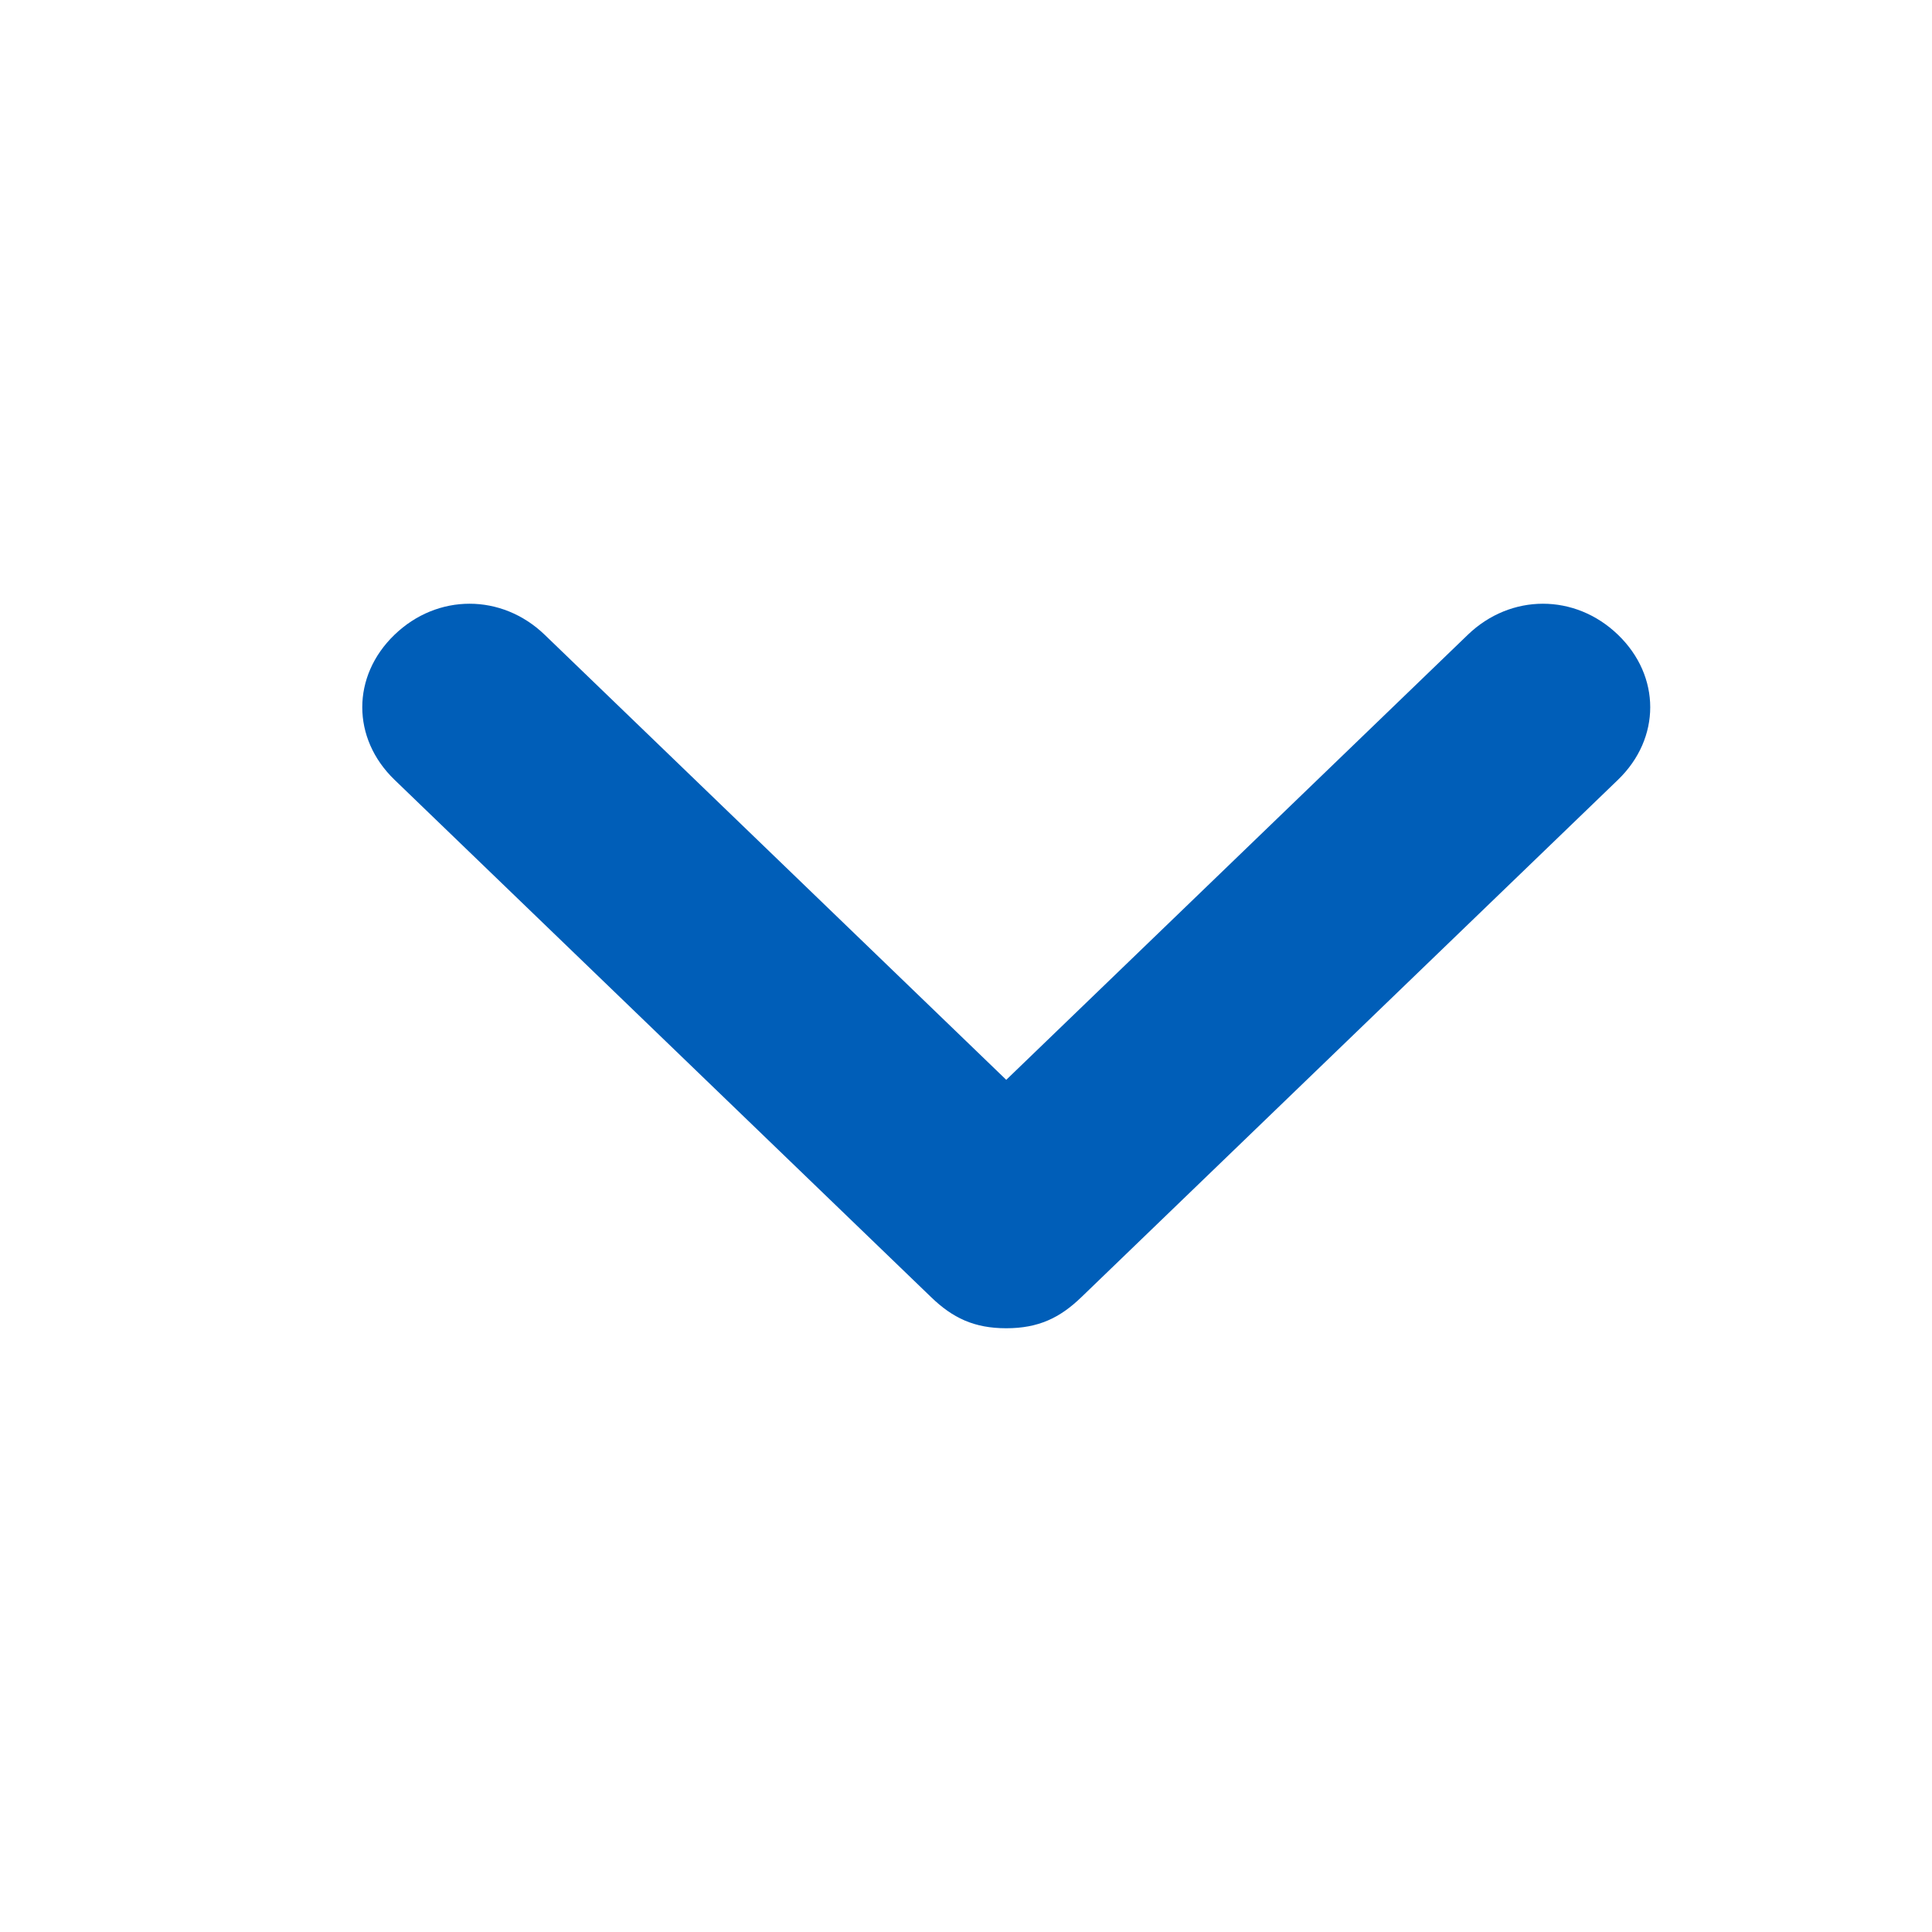
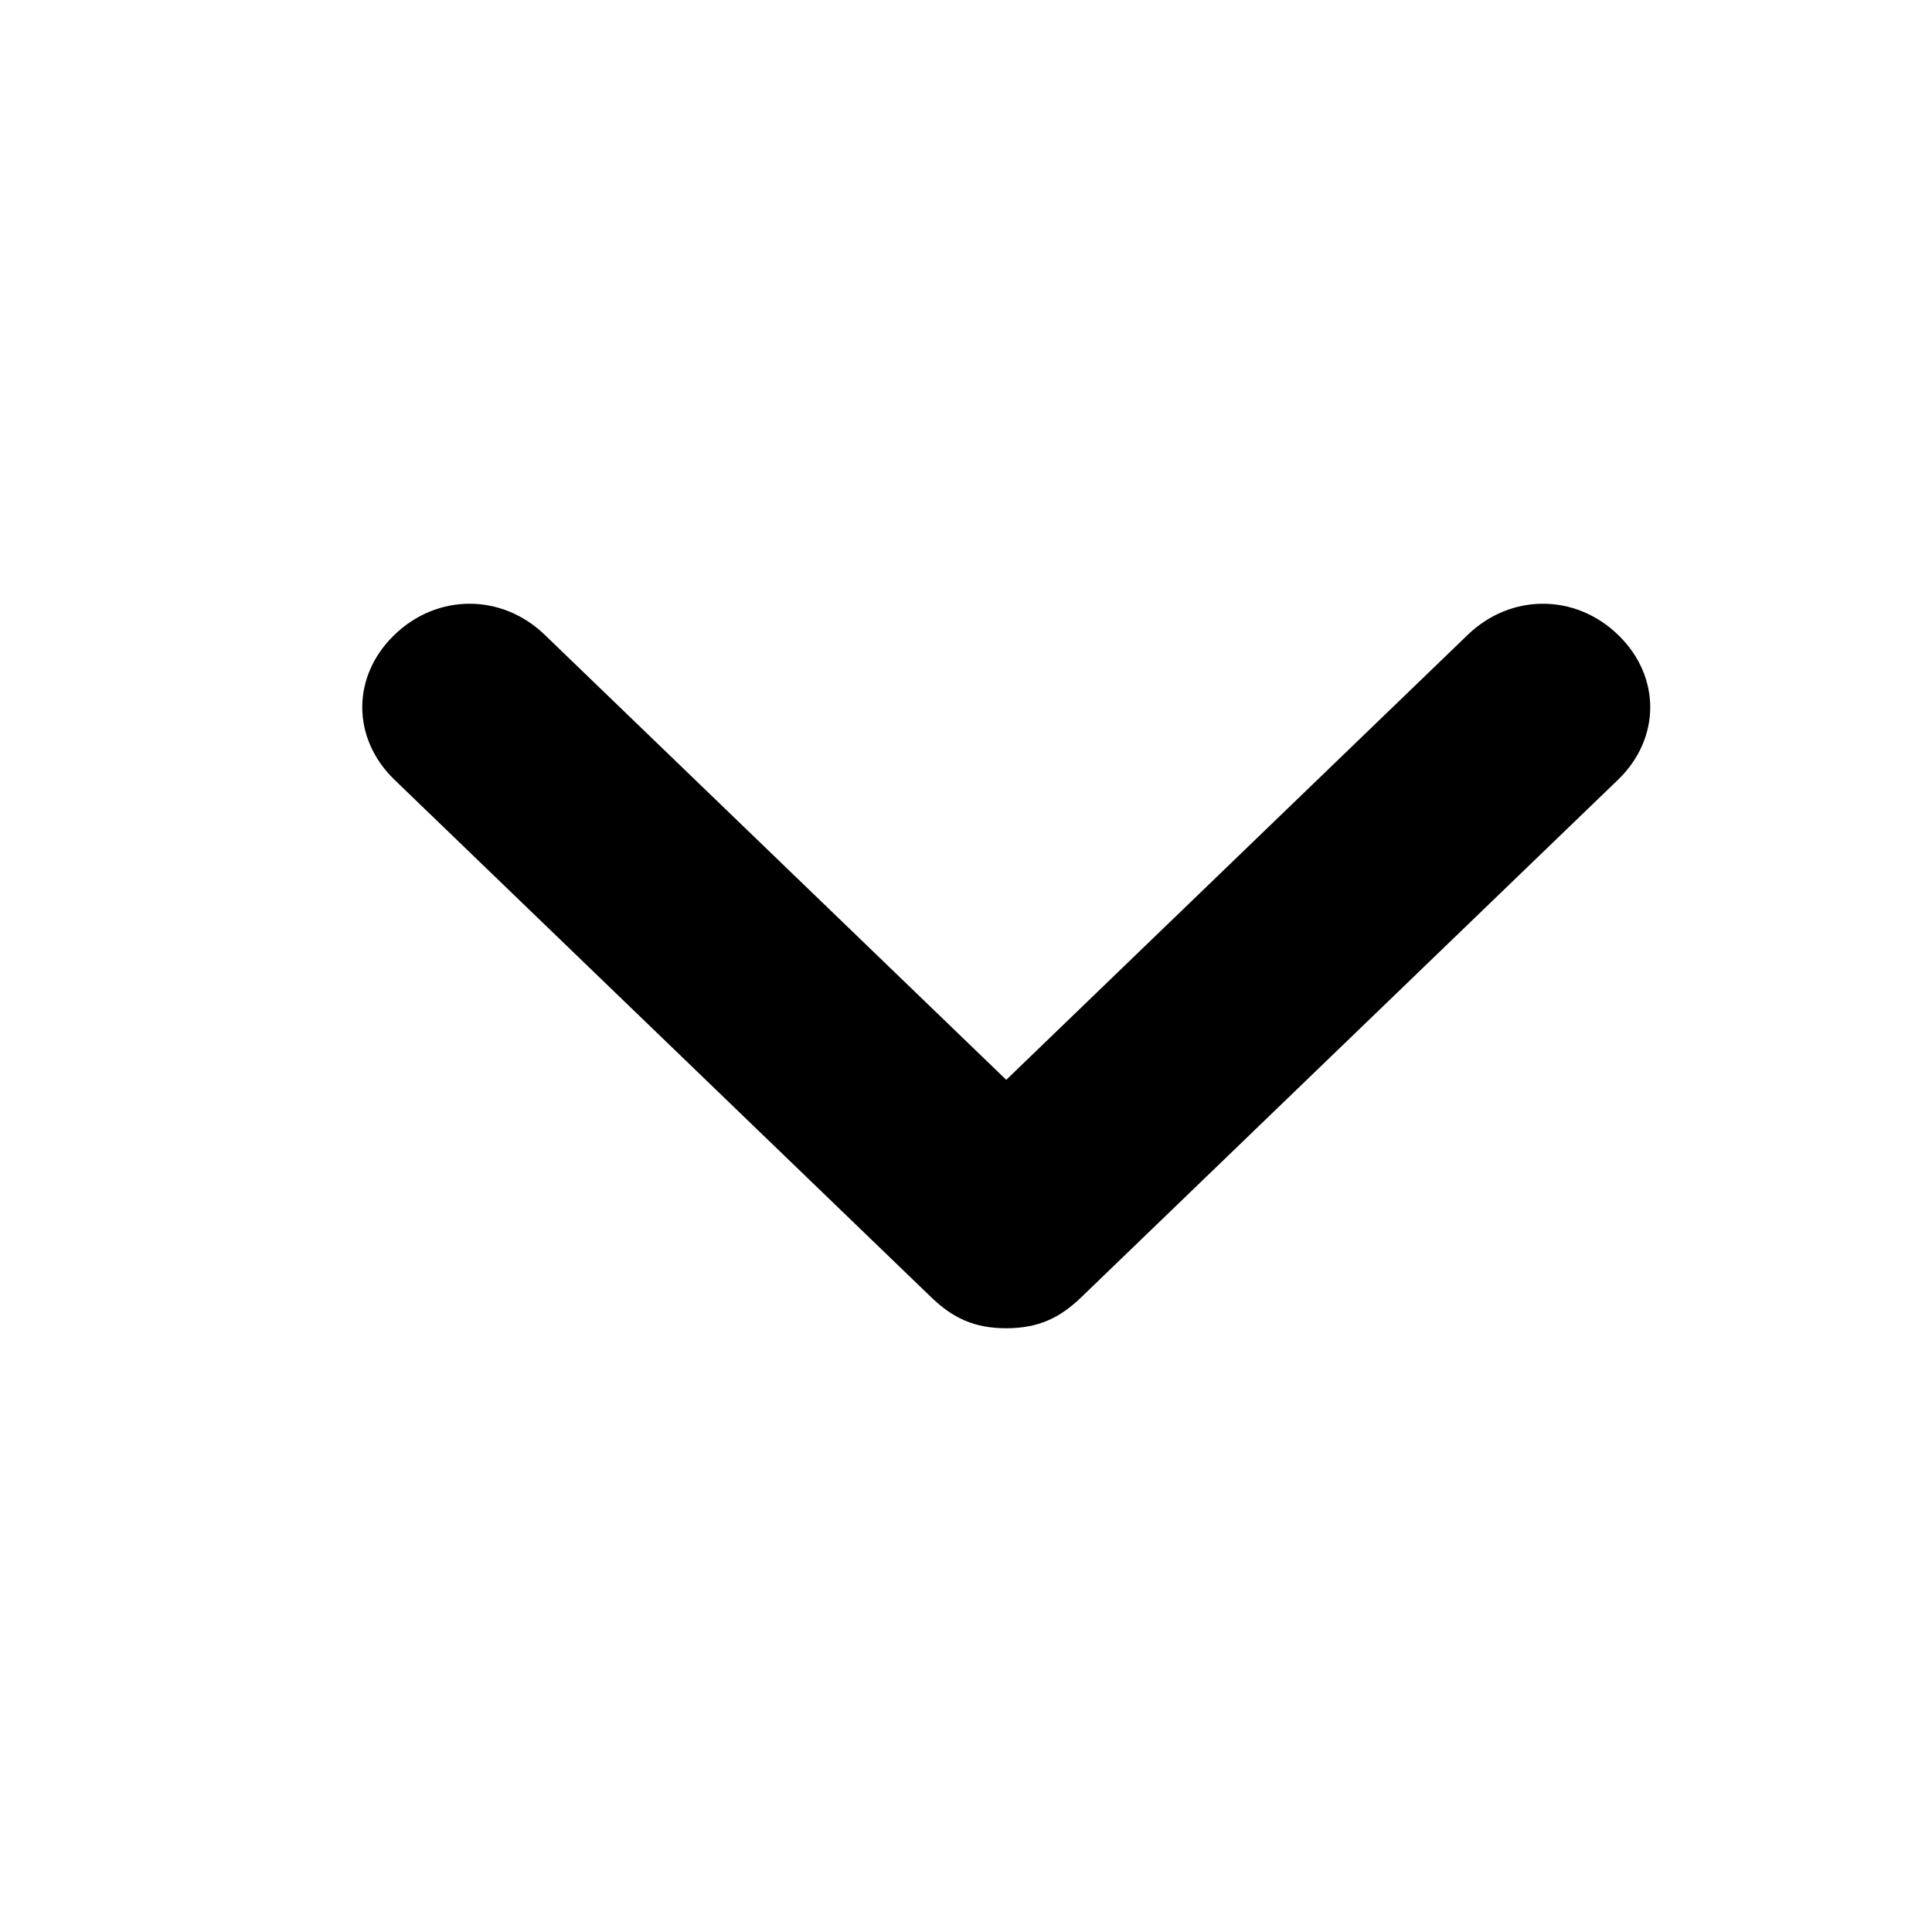
<svg xmlns="http://www.w3.org/2000/svg" width="24" height="24" viewBox="0 0 24 24" fill="none">
-   <path fill-rule="evenodd" clip-rule="evenodd" d="M12.5 16.5C12.9 16.5 13.167 16.371 13.433 16.114L20.1 9.686C20.633 9.171 20.633 8.4 20.1 7.886C19.567 7.371 18.767 7.371 18.233 7.886L12.5 13.414L6.767 7.886C6.233 7.371 5.433 7.371 4.9 7.886C4.367 8.4 4.367 9.171 4.9 9.686L11.567 16.114C11.833 16.371 12.1 16.5 12.5 16.5V16.5Z" fill="#005EB8" />
+   <path fill-rule="evenodd" clip-rule="evenodd" d="M12.5 16.5C12.9 16.5 13.167 16.371 13.433 16.114L20.1 9.686C20.633 9.171 20.633 8.4 20.1 7.886C19.567 7.371 18.767 7.371 18.233 7.886L12.5 13.414L6.767 7.886C6.233 7.371 5.433 7.371 4.9 7.886C4.367 8.4 4.367 9.171 4.9 9.686L11.567 16.114C11.833 16.371 12.1 16.5 12.5 16.5V16.5Z" fill="currentColor" />
</svg>
